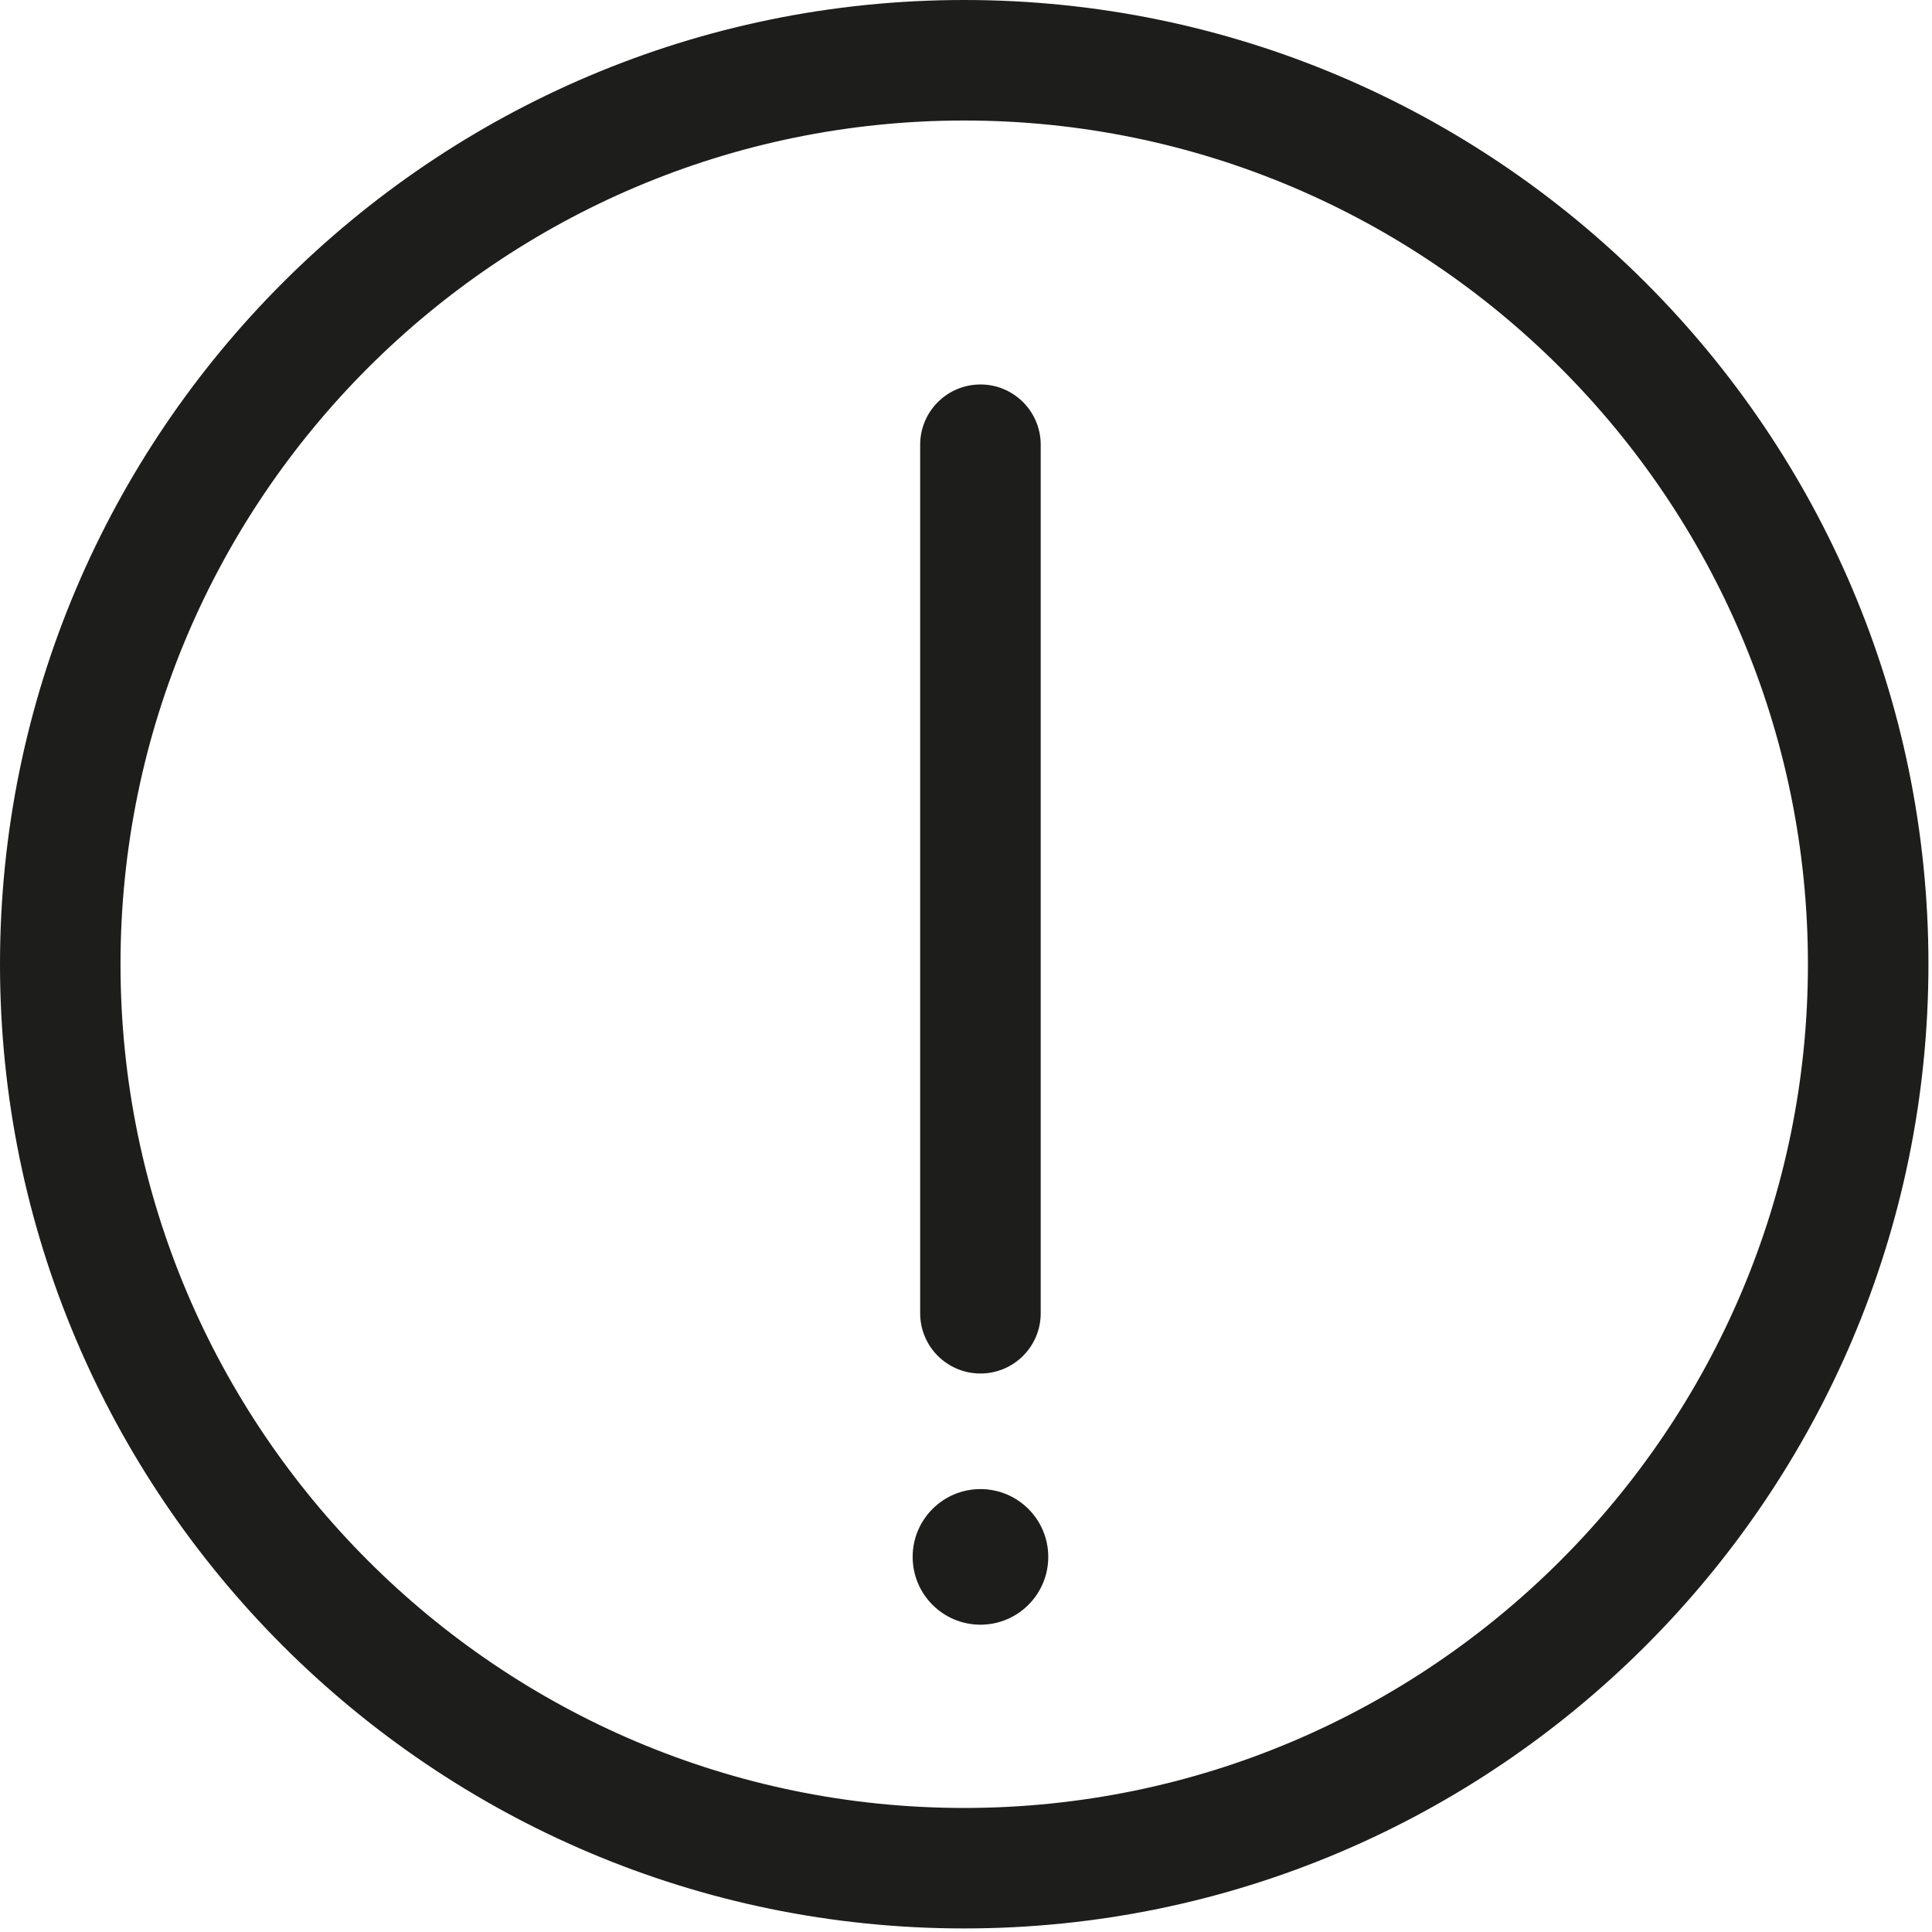
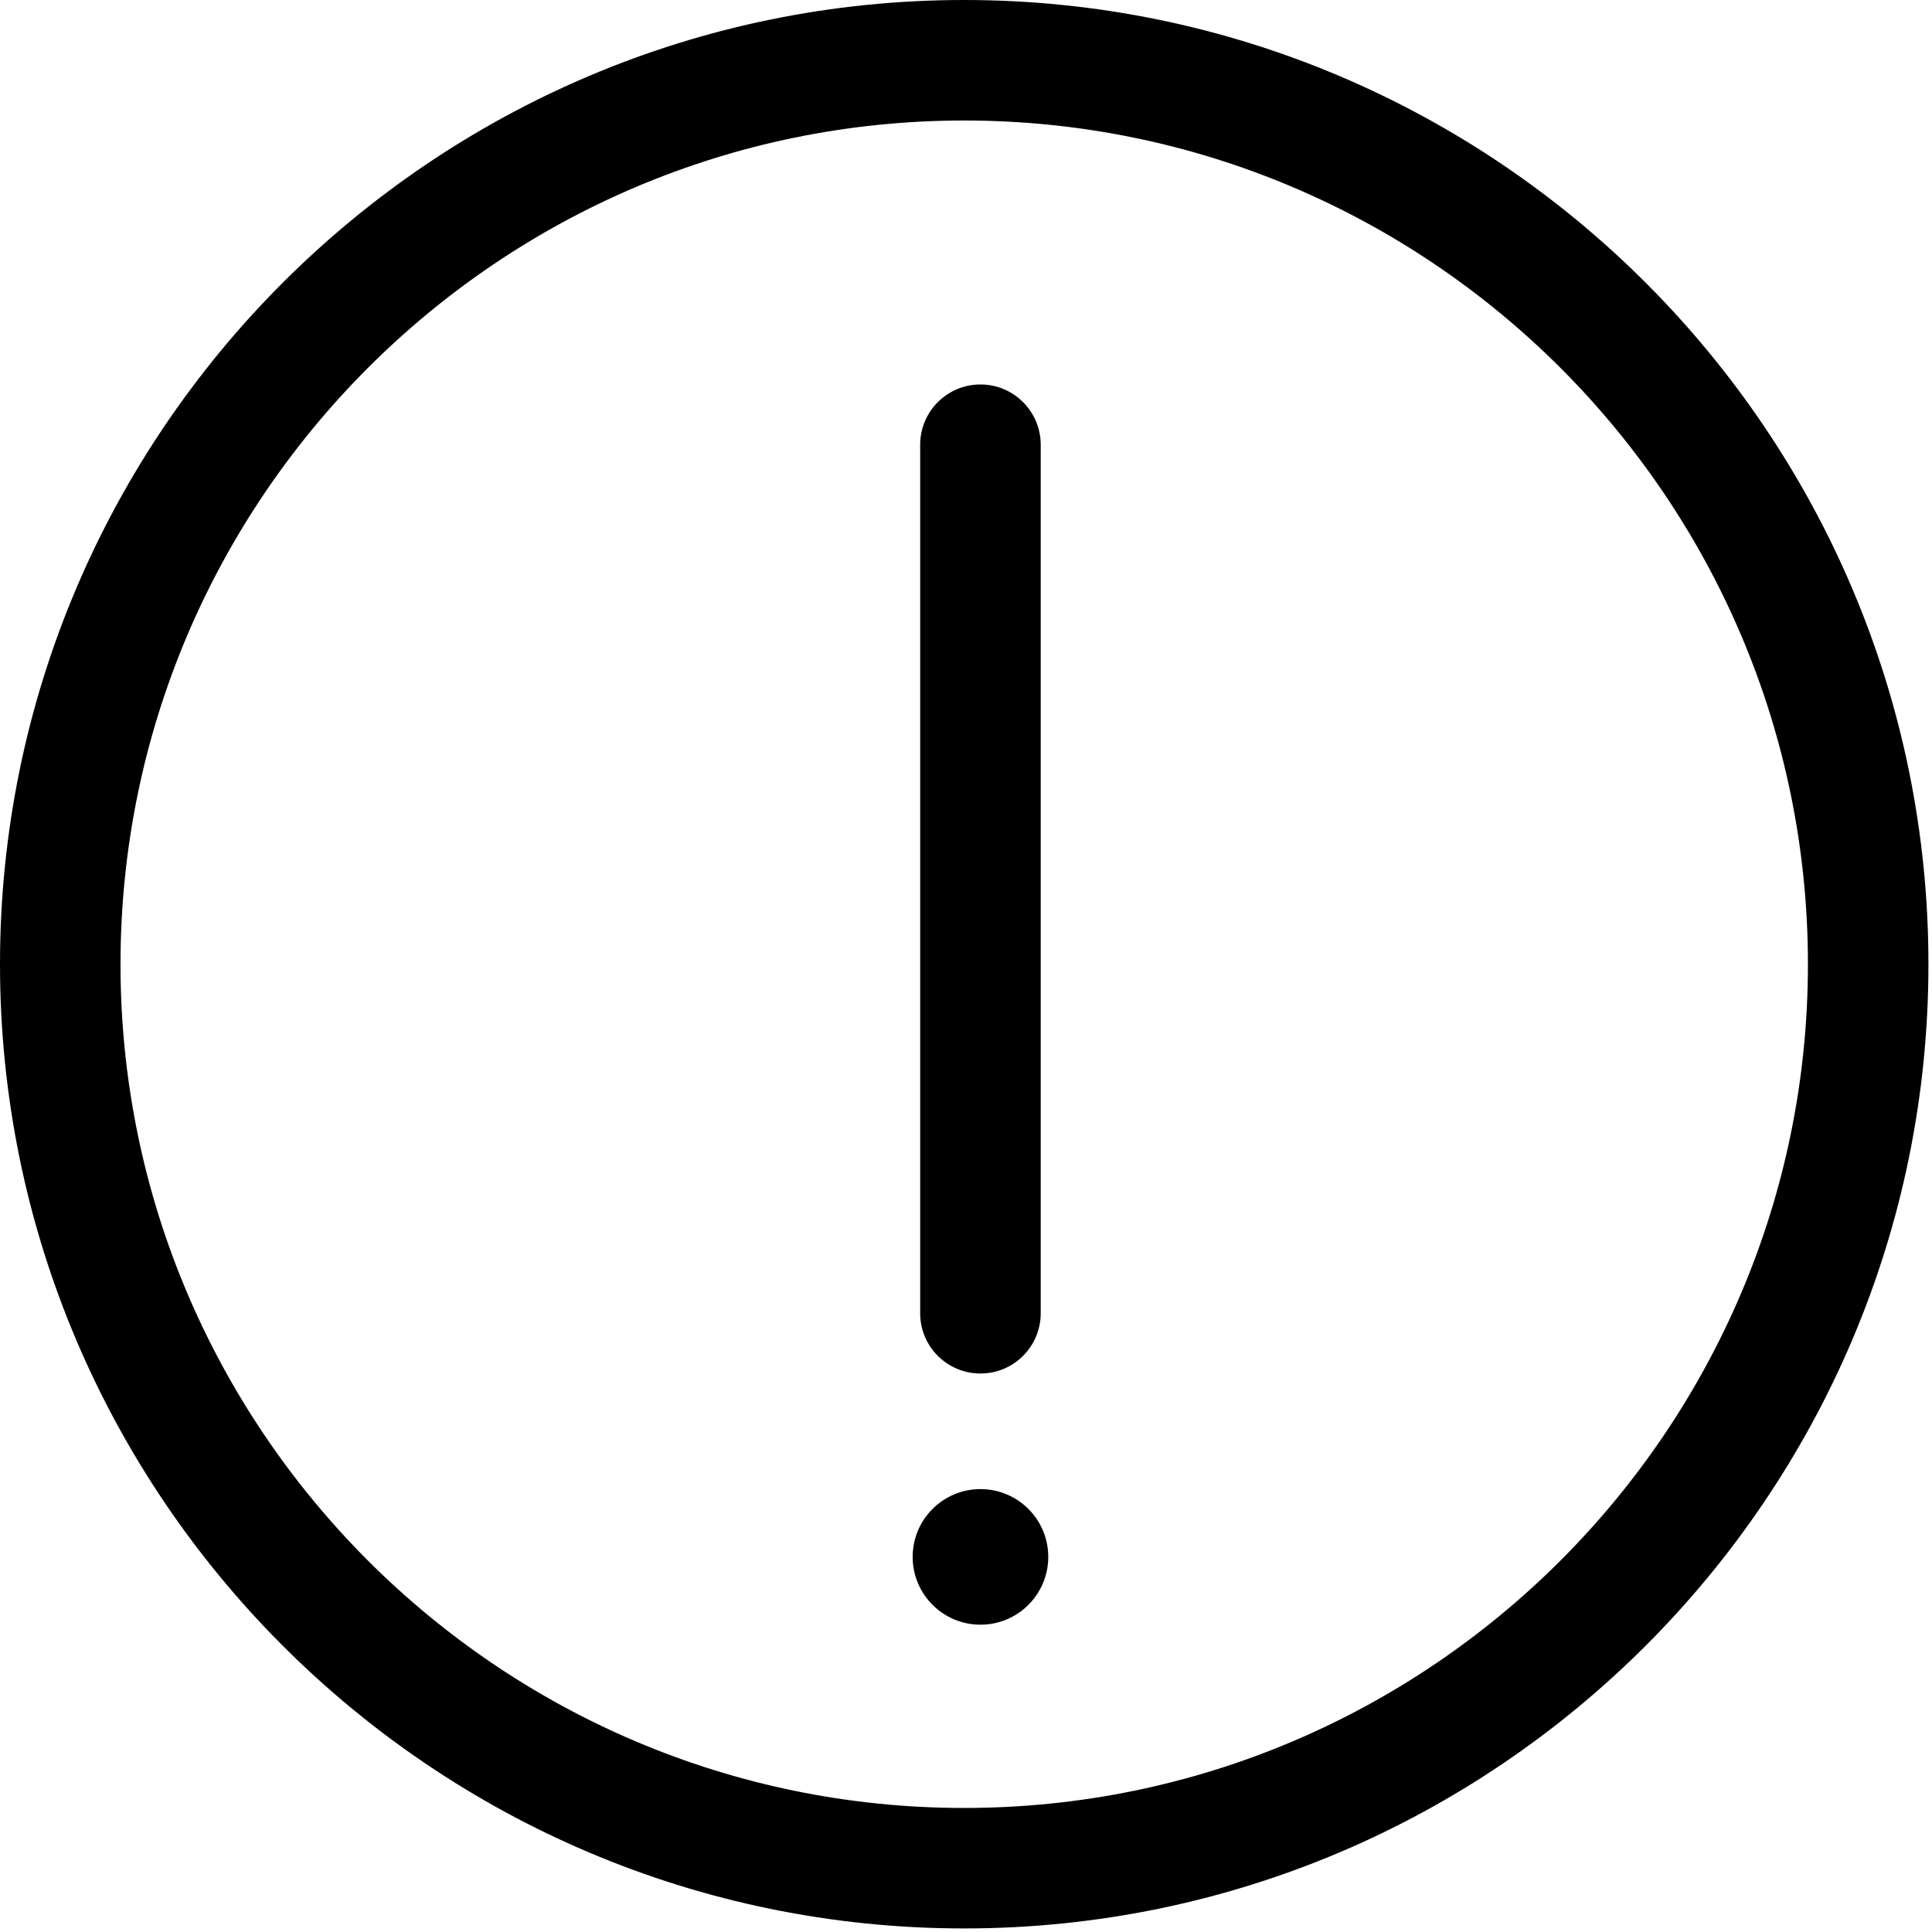
<svg width="64" version="1.1" height="64" viewBox="0 0 64 64">
-   <g fill="#1D1D1B">
-     <path d="M31.939,0C14.328,0,0,14.329,0,31.941s14.328,31.941,31.939,31.941c17.615,0,31.943-14.329,31.943-31.941S49.555,0,31.939,0z M31.939,59.891c-15.409,0-27.947-12.538-27.947-27.949S16.53,3.992,31.939,3.992c15.411,0,27.951,12.538,27.951,27.949S47.351,59.891,31.939,59.891z" />
-     <circle cx="32.479" cy="51.574" r="2.246" />
-     <path d="m32.479,45.499c1.103,0 1.996-0.894 1.996-1.996v-28.771c0-1.102-0.894-1.996-1.996-1.996-1.104,0-1.997,0.895-1.997,1.996v28.771c-0.001,1.102 0.892,1.996 1.997,1.996z" />
-   </g>
+   <path d="M31.939,0C14.328,0,0,14.329,0,31.941s14.328,31.941,31.939,31.941c17.615,0,31.943-14.329,31.943-31.941S49.555,0,31.939,0z M31.939,59.891c-15.409,0-27.947-12.538-27.947-27.949S16.53,3.992,31.939,3.992c15.411,0,27.951,12.538,27.951,27.949S47.351,59.891,31.939,59.891z" />
+   <circle cx="32.479" cy="51.574" r="2.246" />
+   <path d="m32.479,45.499c1.103,0 1.996-0.894 1.996-1.996v-28.771c0-1.102-0.894-1.996-1.996-1.996-1.104,0-1.997,0.895-1.997,1.996v28.771c-0.001,1.102 0.892,1.996 1.997,1.996z" />
</svg>
